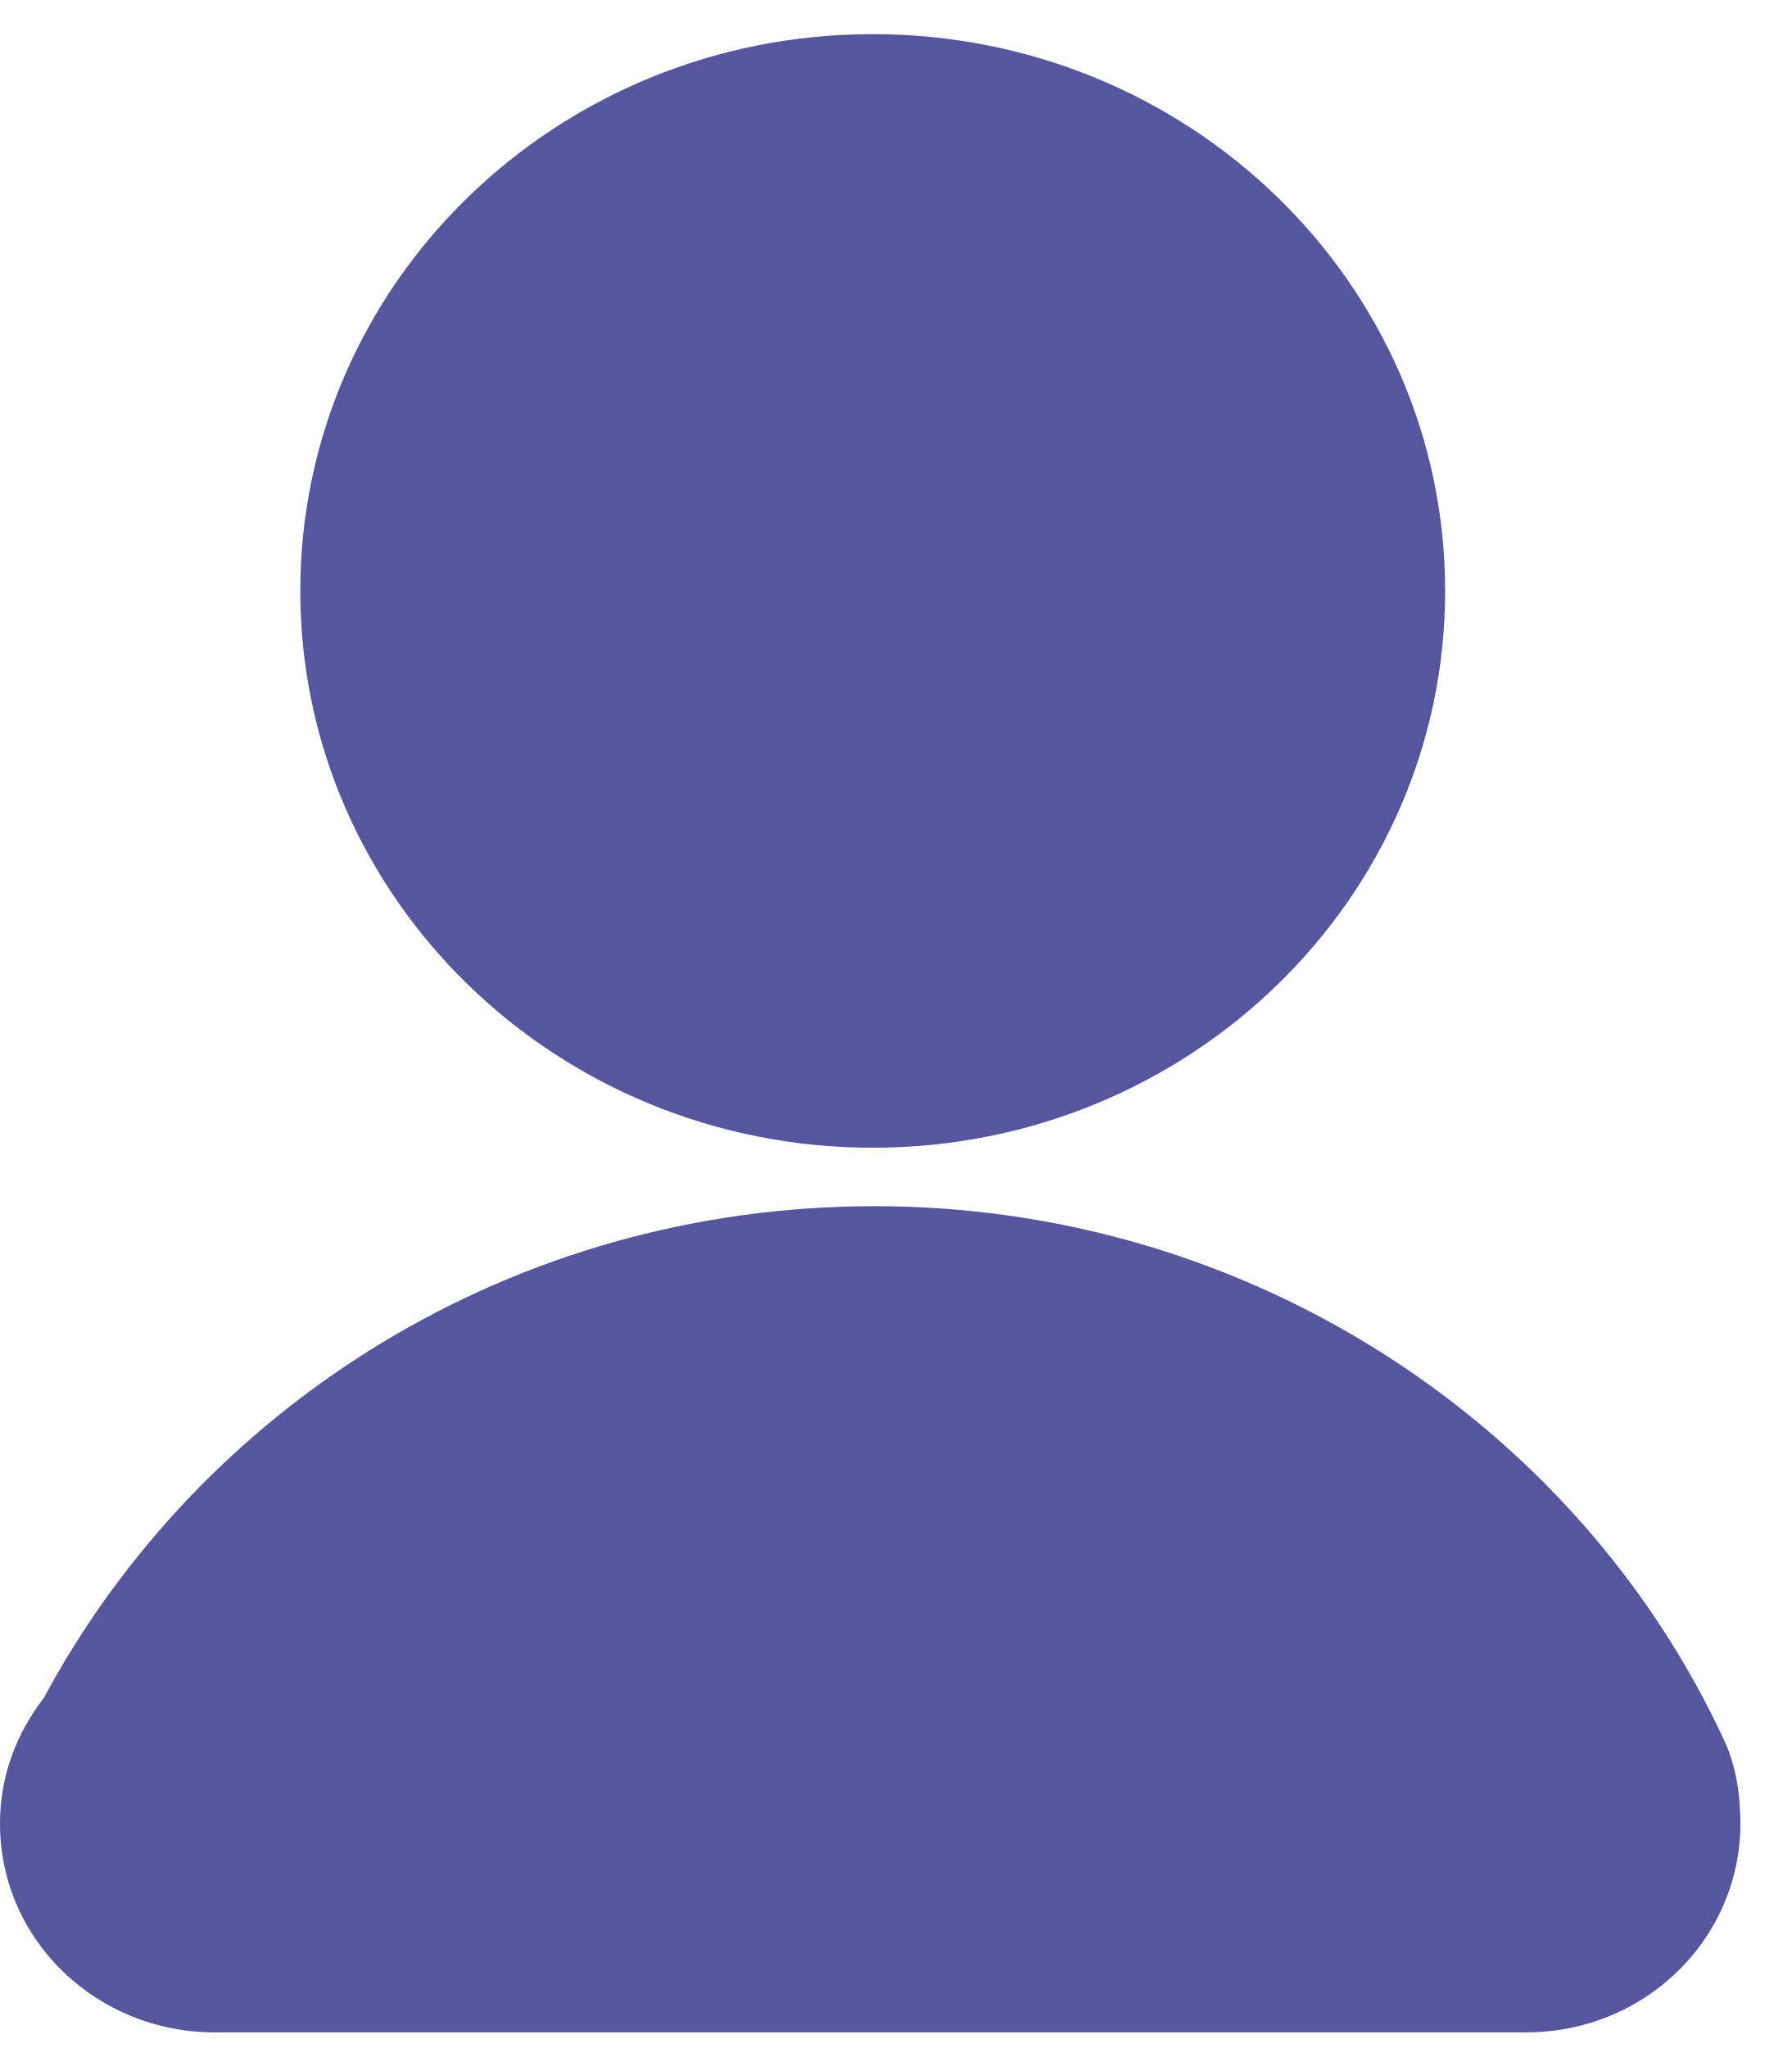
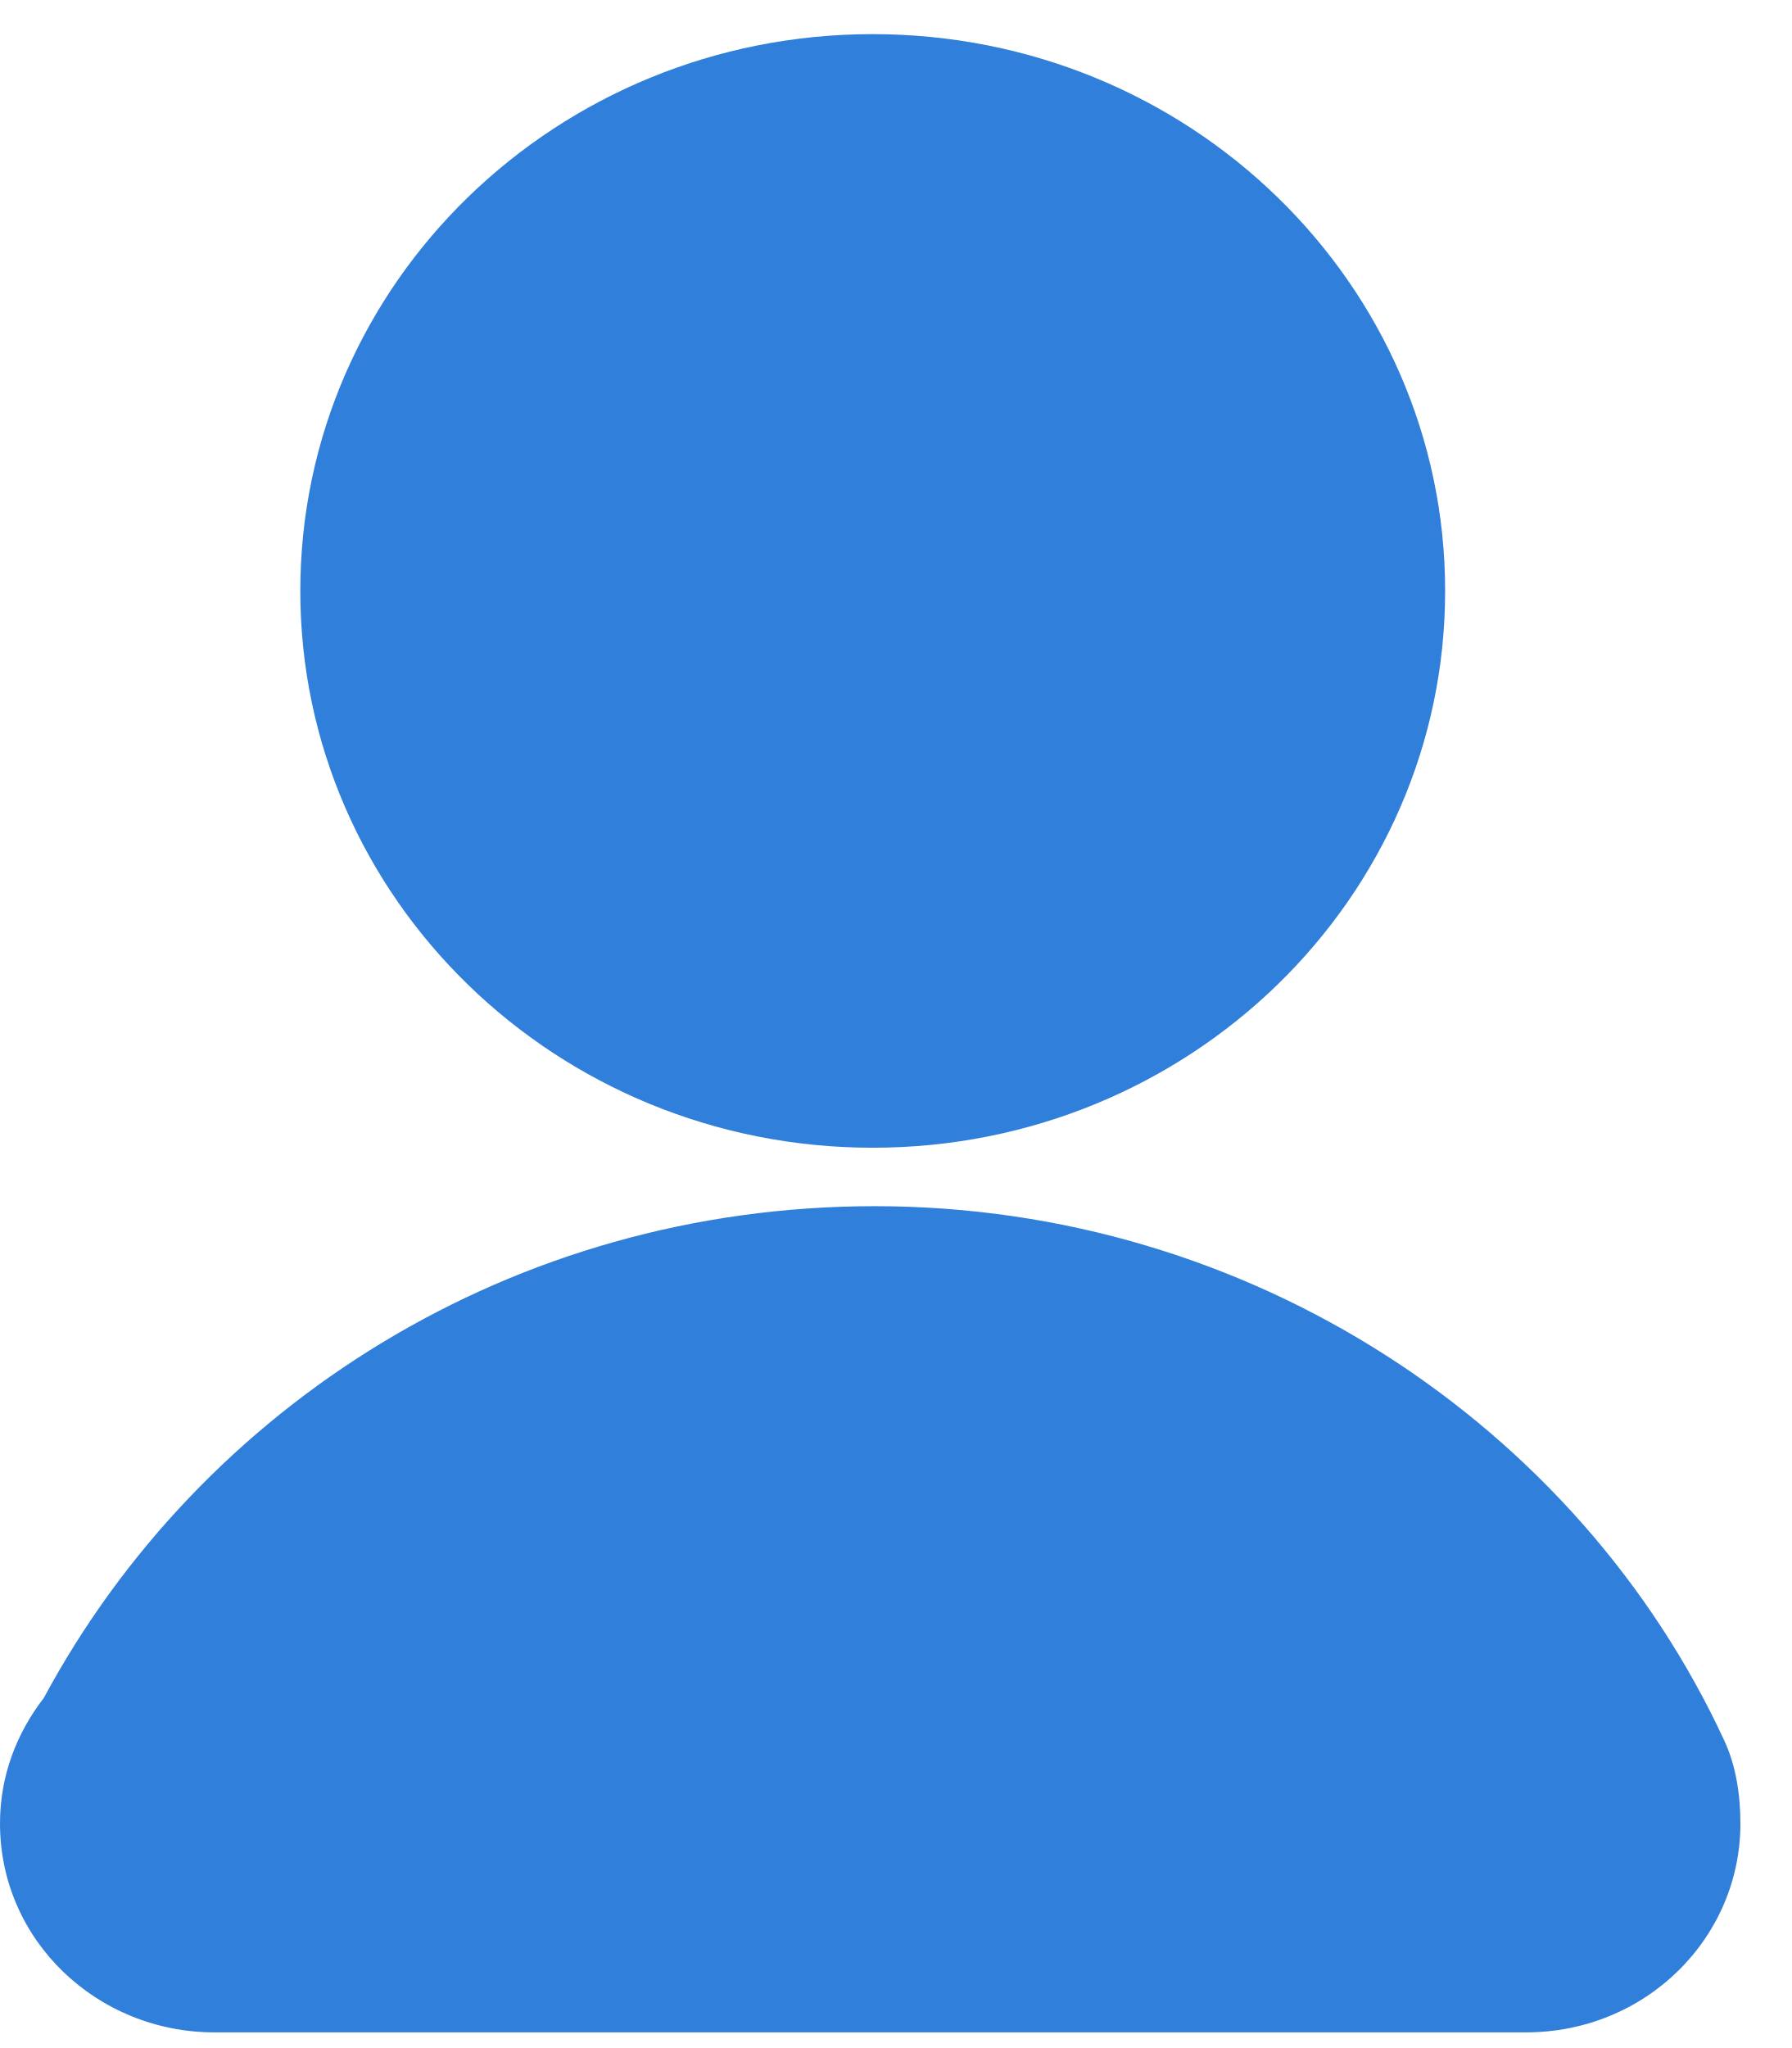
<svg xmlns="http://www.w3.org/2000/svg" width="21" height="24" viewBox="0 0 21 24" fill="none">
-   <path d="M10.229 13.45C13.935 13.45 16.939 10.529 16.939 6.925C16.939 3.321 13.935 0.4 10.229 0.4C6.524 0.4 3.52 3.321 3.52 6.925C3.52 10.529 6.524 13.45 10.229 13.45Z" fill="#55569E" />
-   <path d="M20.211 20.397C18.506 16.713 14.665 14.135 10.254 14.135C6.006 14.135 2.354 16.476 0.514 19.897C0.189 20.318 0 20.818 0 21.37C0 22.738 1.136 23.817 2.516 23.817H17.884C19.291 23.817 20.4 22.712 20.4 21.37C20.4 21.028 20.346 20.686 20.211 20.397Z" fill="#55569E" />
+   <path d="M10.229 13.45C13.935 13.45 16.939 10.529 16.939 6.925C16.939 3.321 13.935 0.4 10.229 0.4C6.524 0.4 3.52 3.321 3.52 6.925C3.52 10.529 6.524 13.45 10.229 13.45Z" fill="#3080db" />
+   <path d="M20.211 20.397C18.506 16.713 14.665 14.135 10.254 14.135C6.006 14.135 2.354 16.476 0.514 19.897C0.189 20.318 0 20.818 0 21.37C0 22.738 1.136 23.817 2.516 23.817H17.884C19.291 23.817 20.4 22.712 20.4 21.37C20.4 21.028 20.346 20.686 20.211 20.397Z" fill="#3080db" />
</svg>
